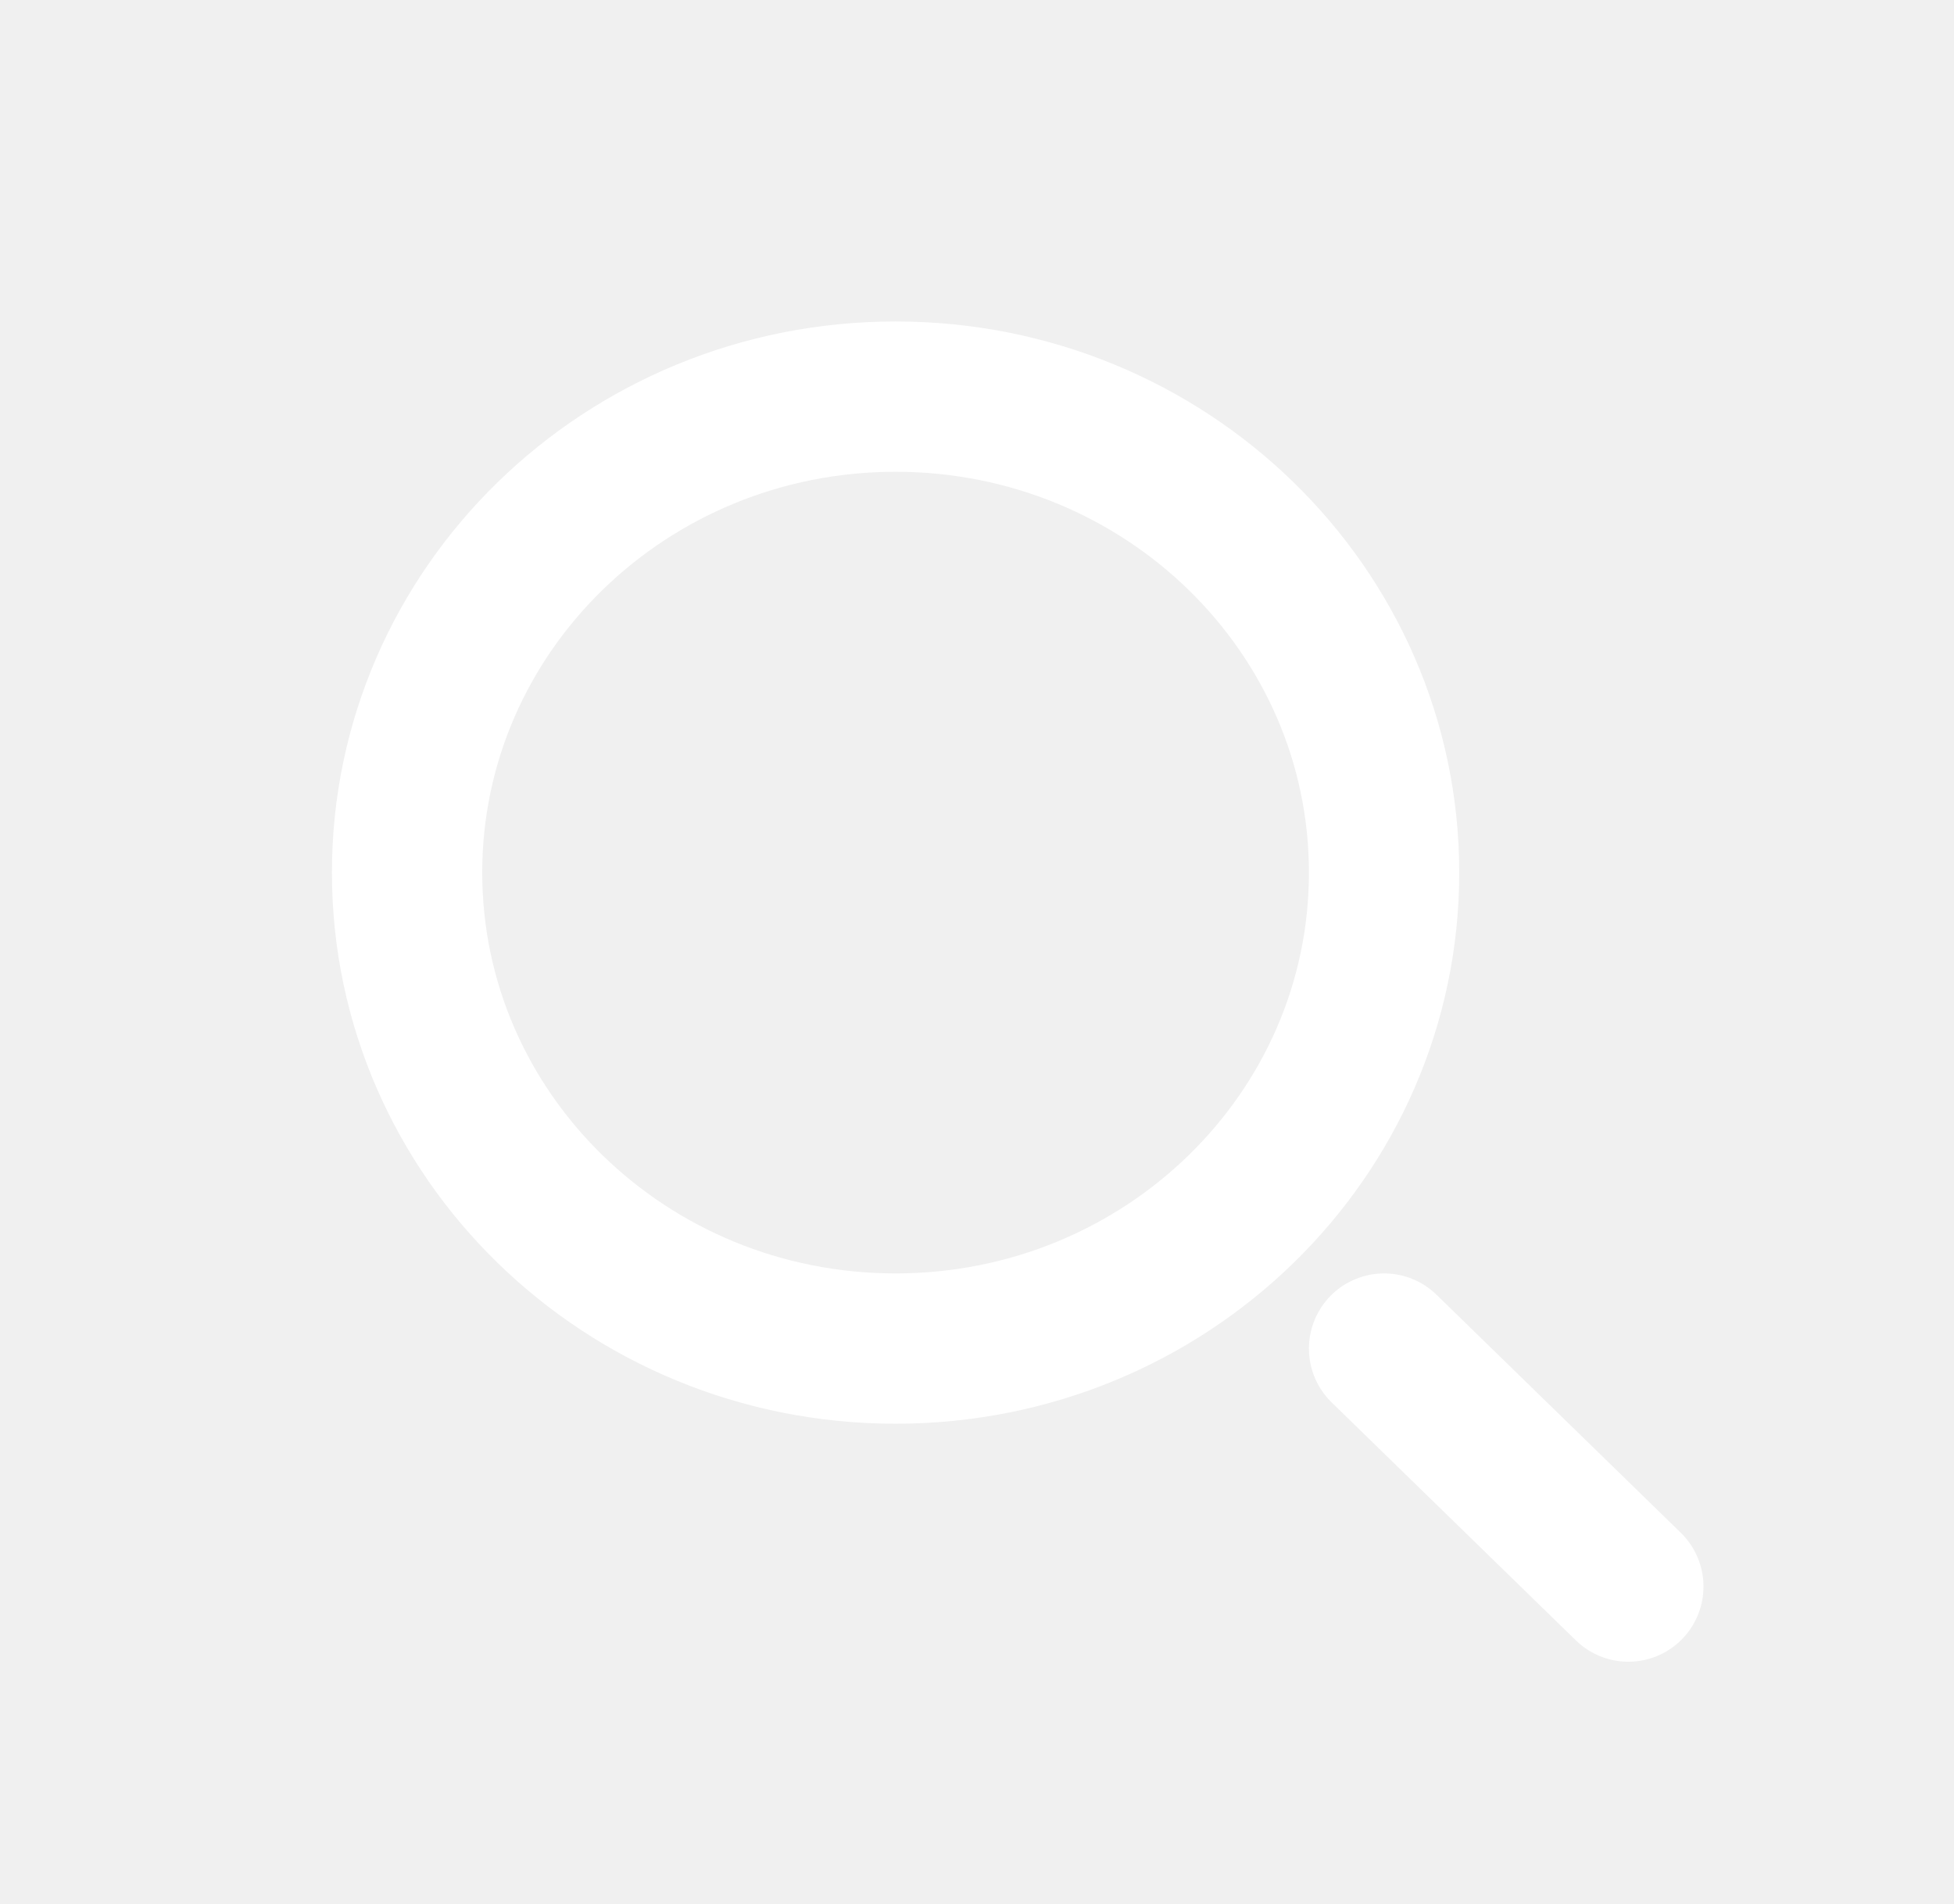
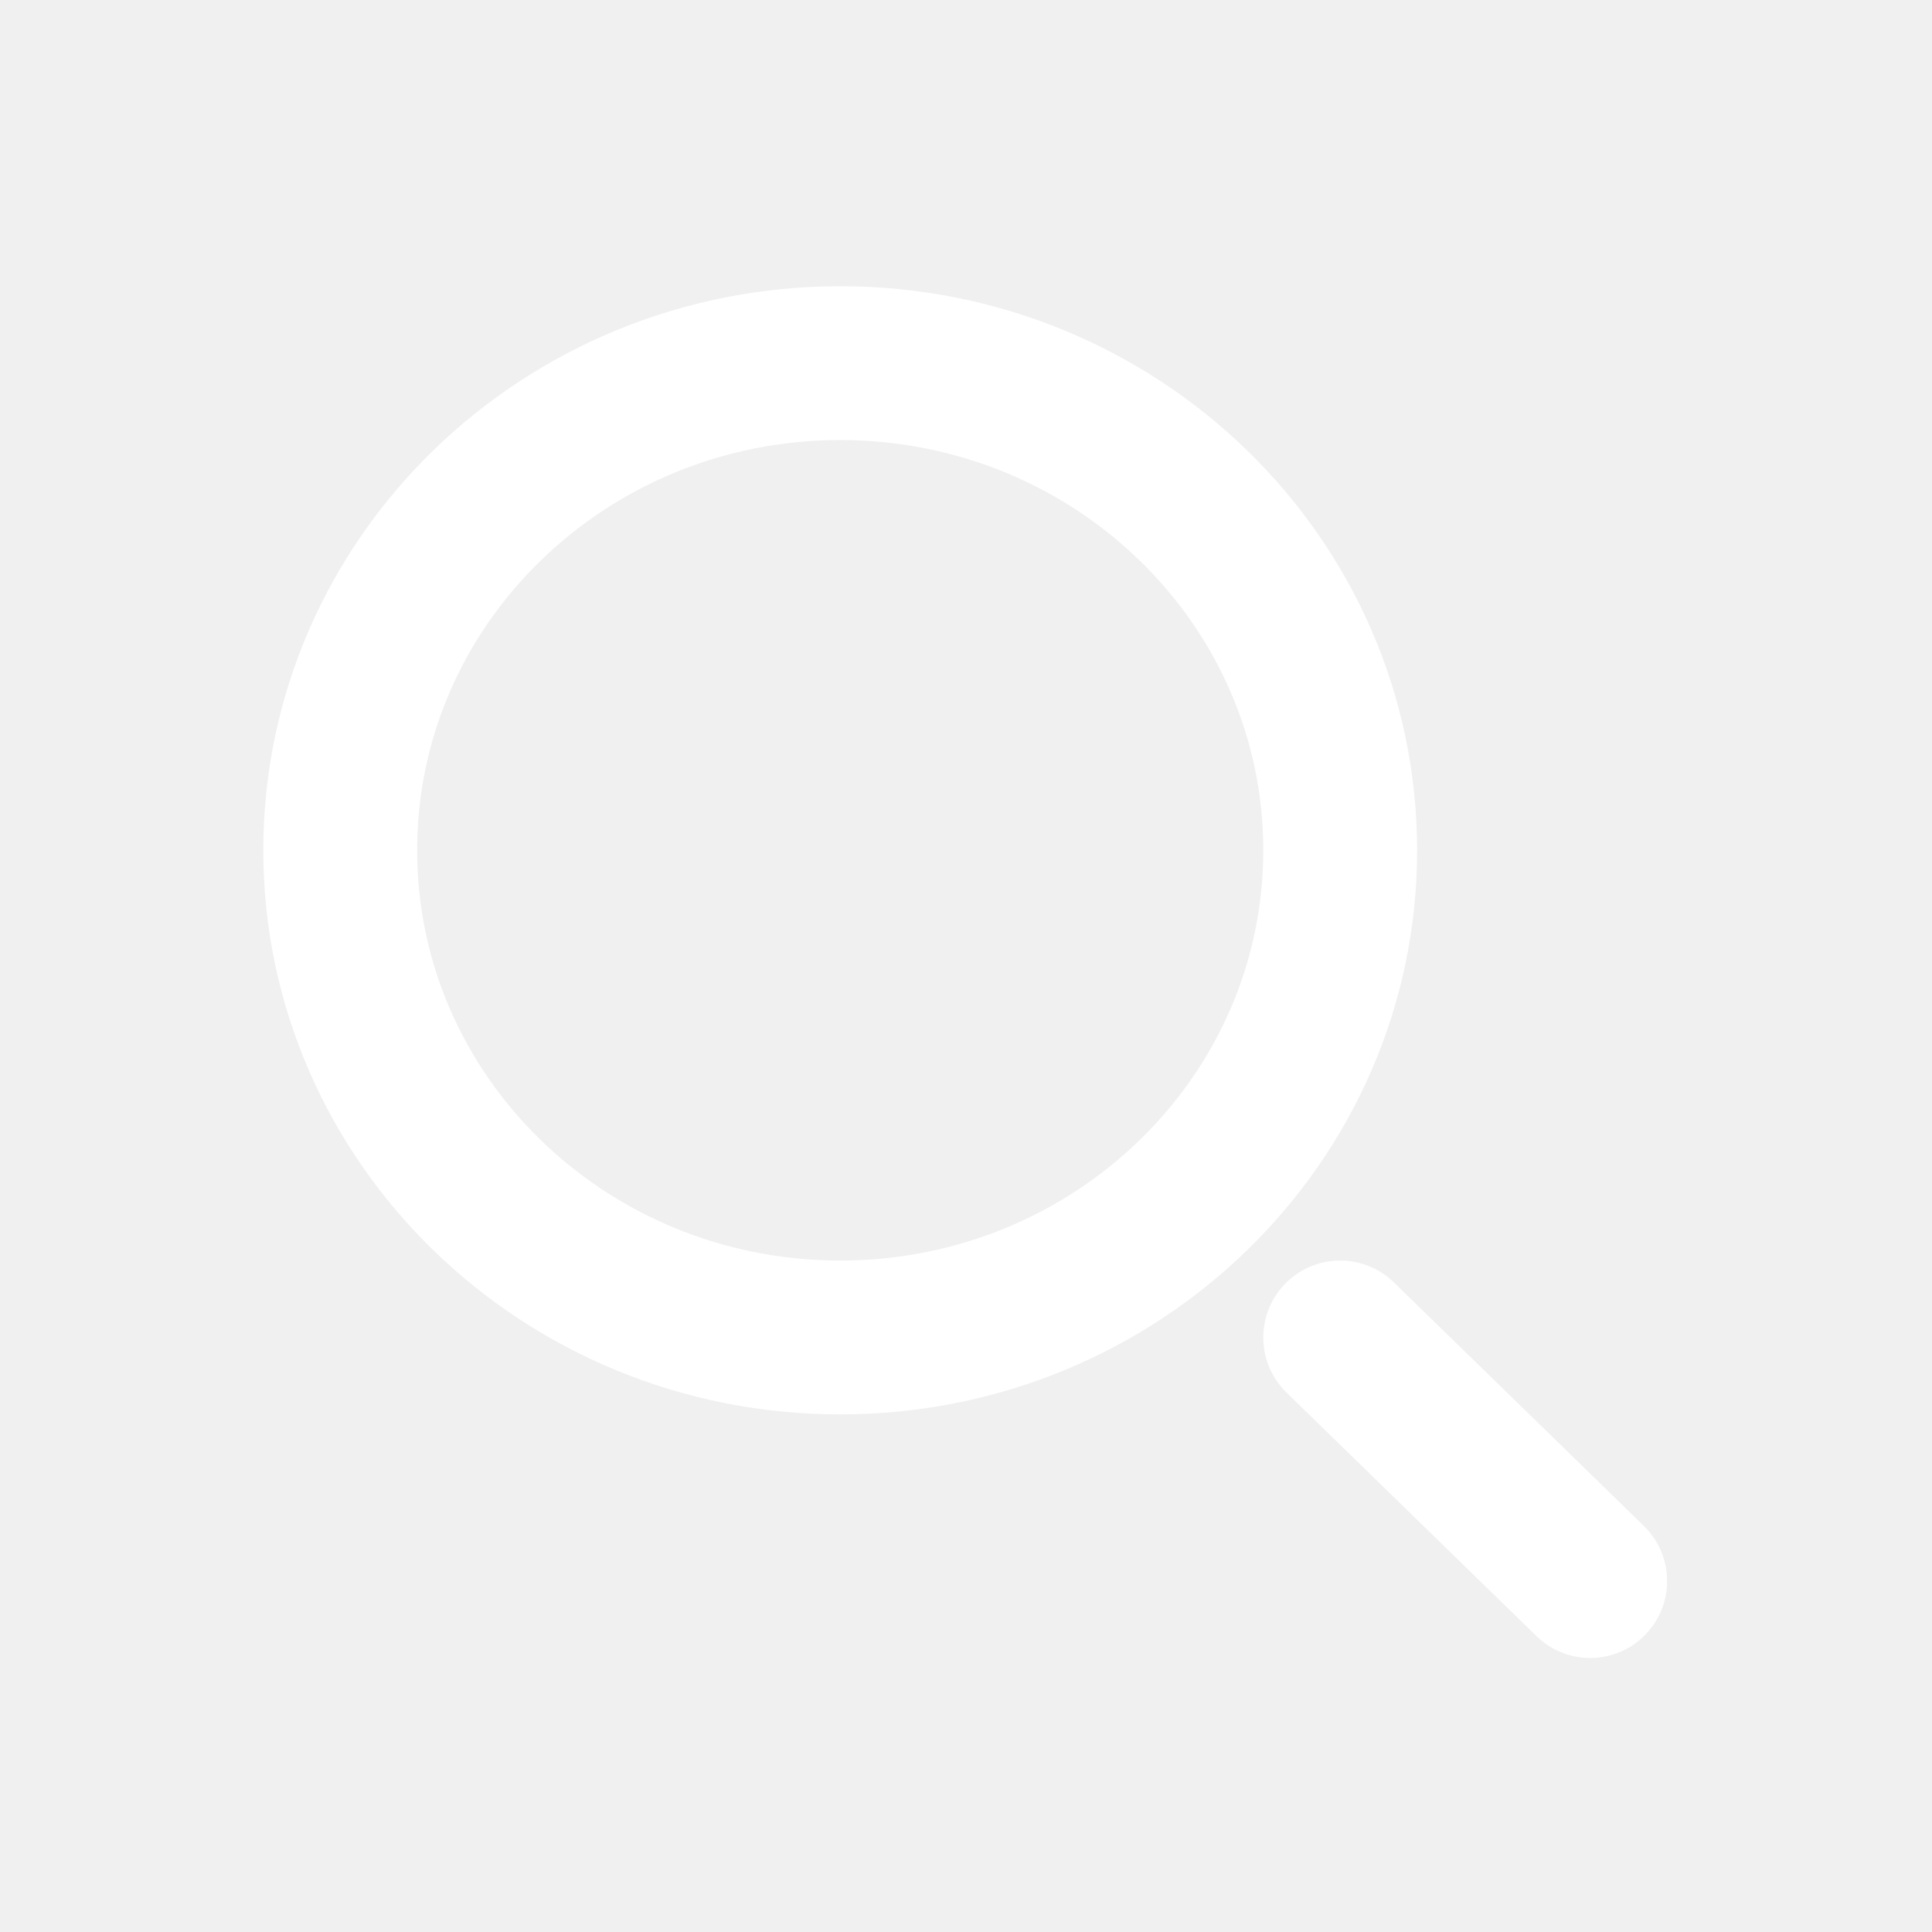
- <svg xmlns="http://www.w3.org/2000/svg" width="39" height="38" viewBox="0 0 39 38" fill="none">
-   <ellipse cx="17.875" cy="17.416" rx="9.75" ry="9.5" stroke="white" stroke-width="3" />
-   <path d="M32.5 31.666L27.625 26.916" stroke="white" stroke-width="3" stroke-linecap="round" />
+ <svg xmlns="http://www.w3.org/2000/svg" width="44" height="44" viewBox="0 0 44 44" version="1.1" id="SVGRoot" xml:space="preserve">
+   <defs id="defs339" />
+   <g id="layer1">
+     <g style="fill:none" id="g369" transform="matrix(1.167884,0,0,1.167884,-1.740797,-0.9747871)">
+       <ellipse cx="17.875" cy="17.416" rx="9.75" ry="9.5" stroke="#ffffff" stroke-width="3" id="ellipse357" />
+       <path d="m 32.5,31.666 -4.875,-4.75" stroke="#ffffff" stroke-width="3" stroke-linecap="round" id="path359" />
+     </g>
+   </g>
</svg>
